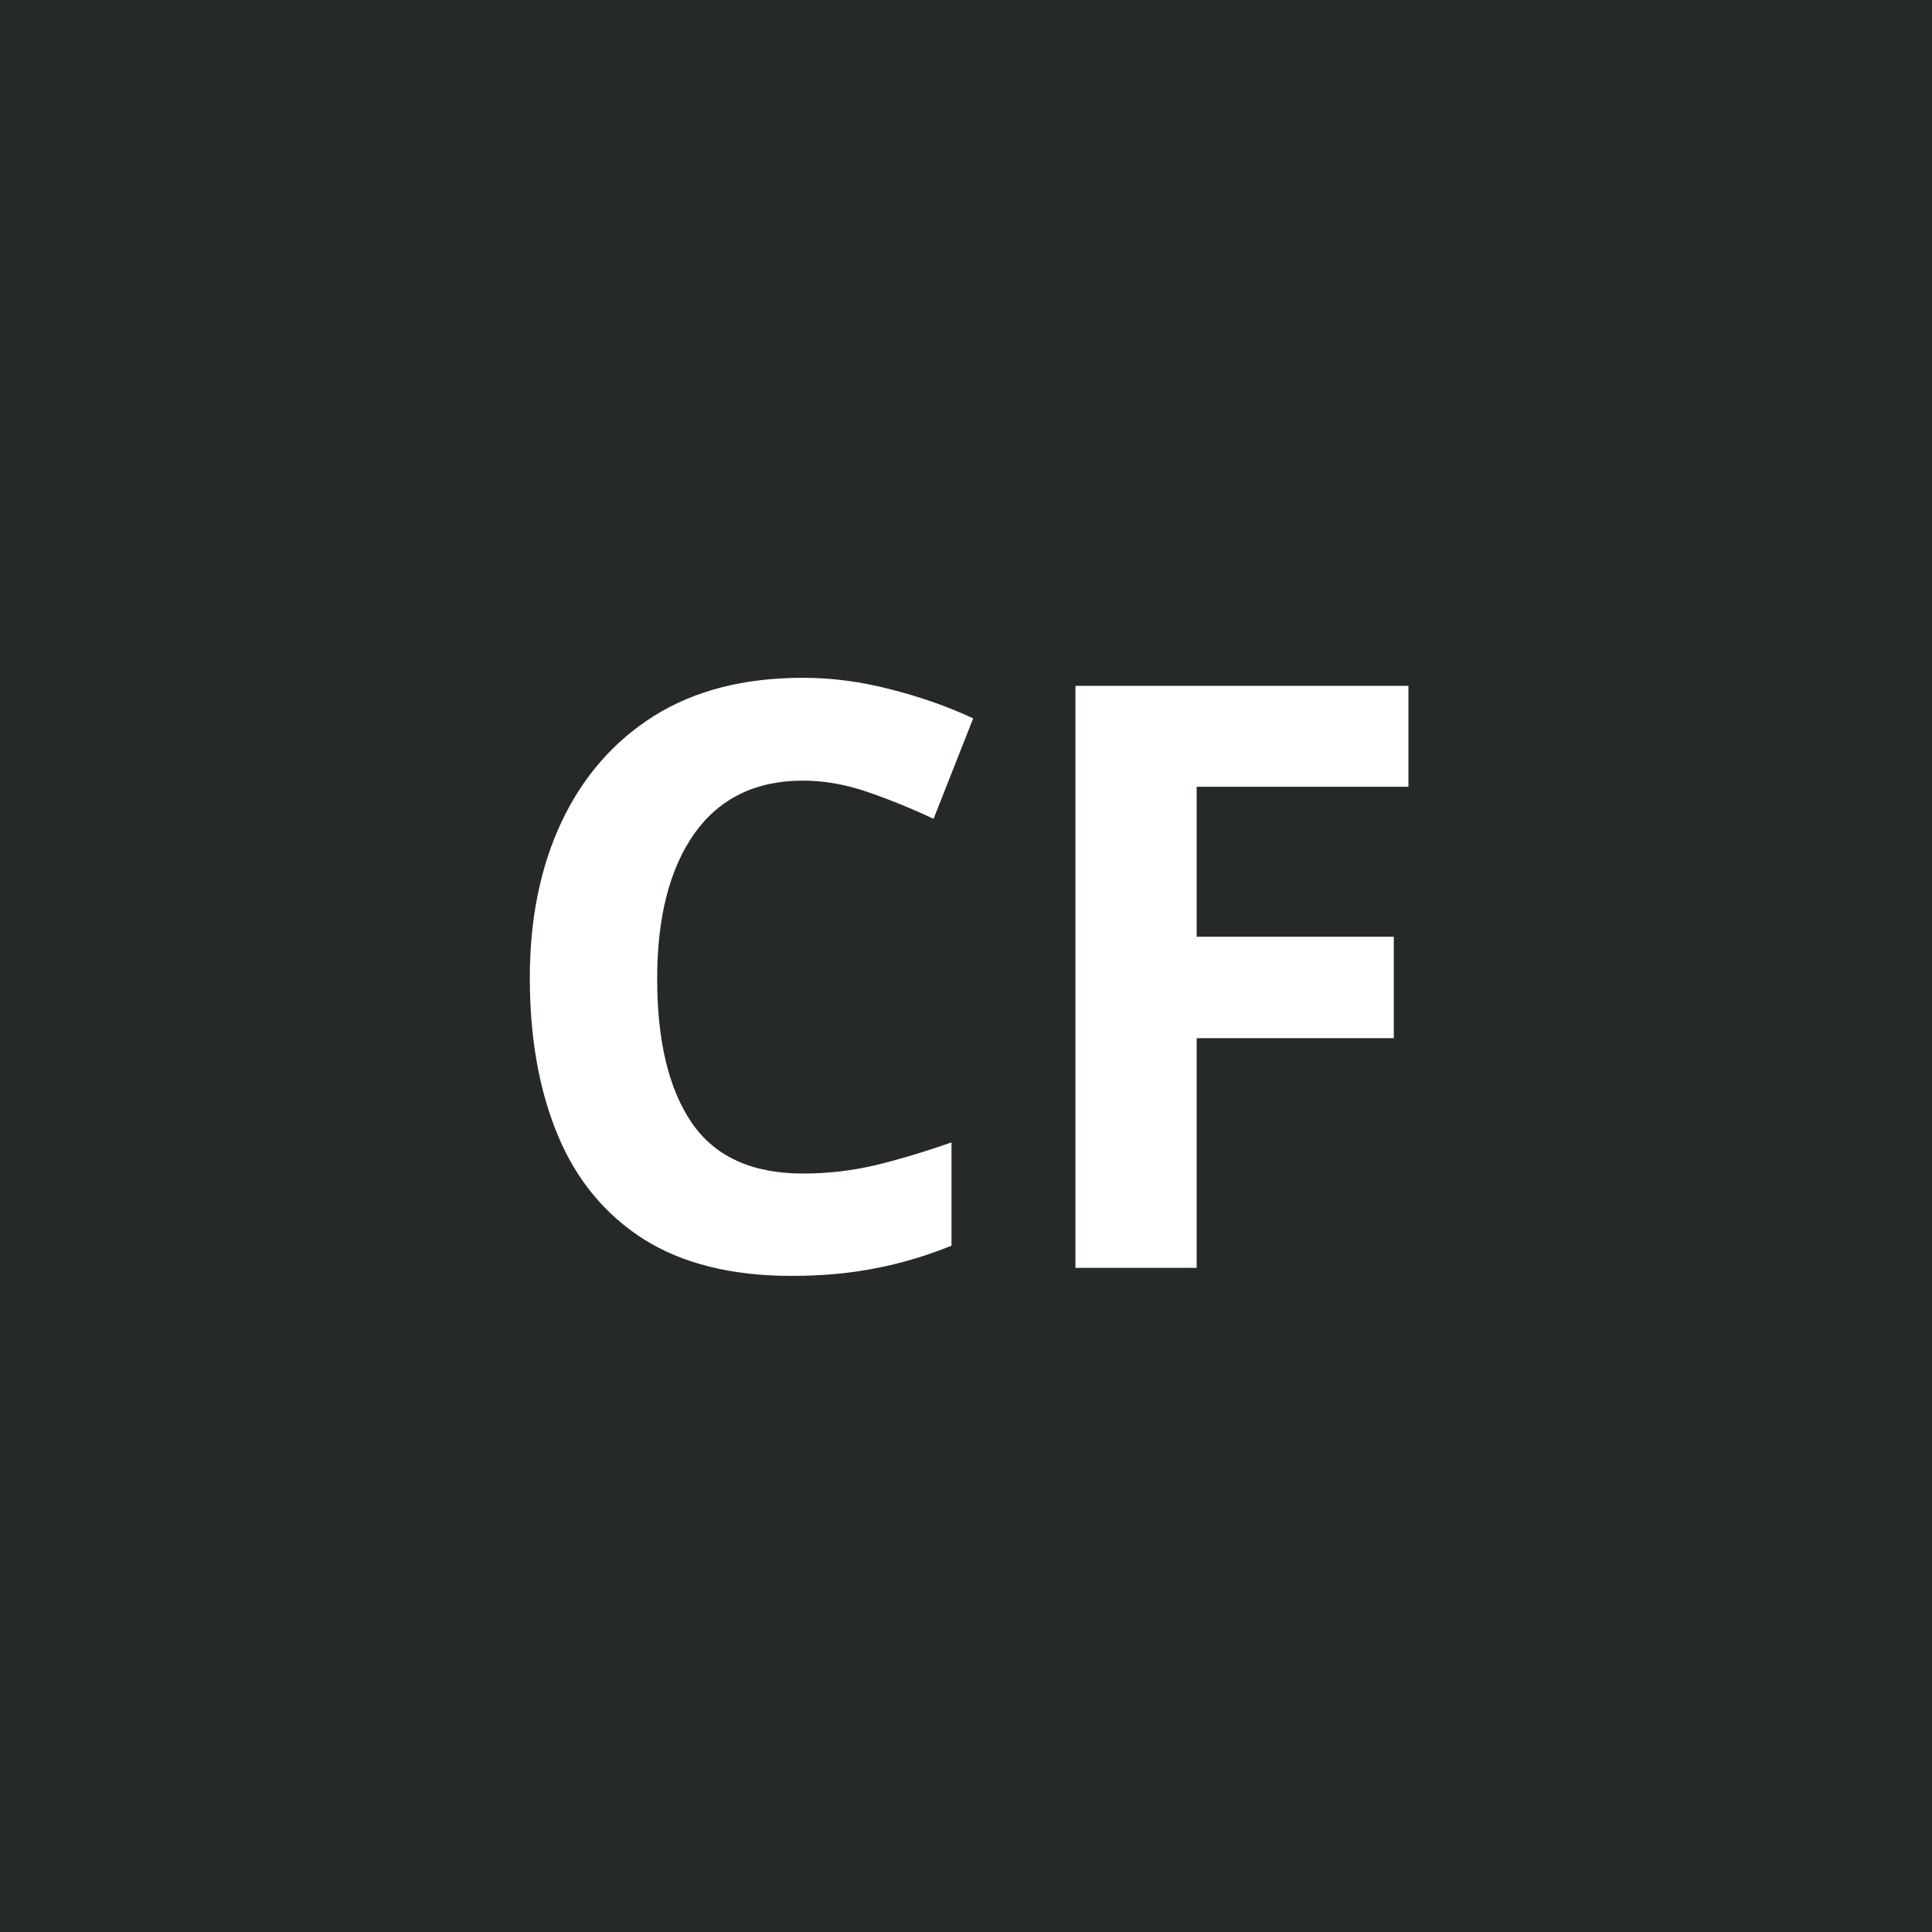
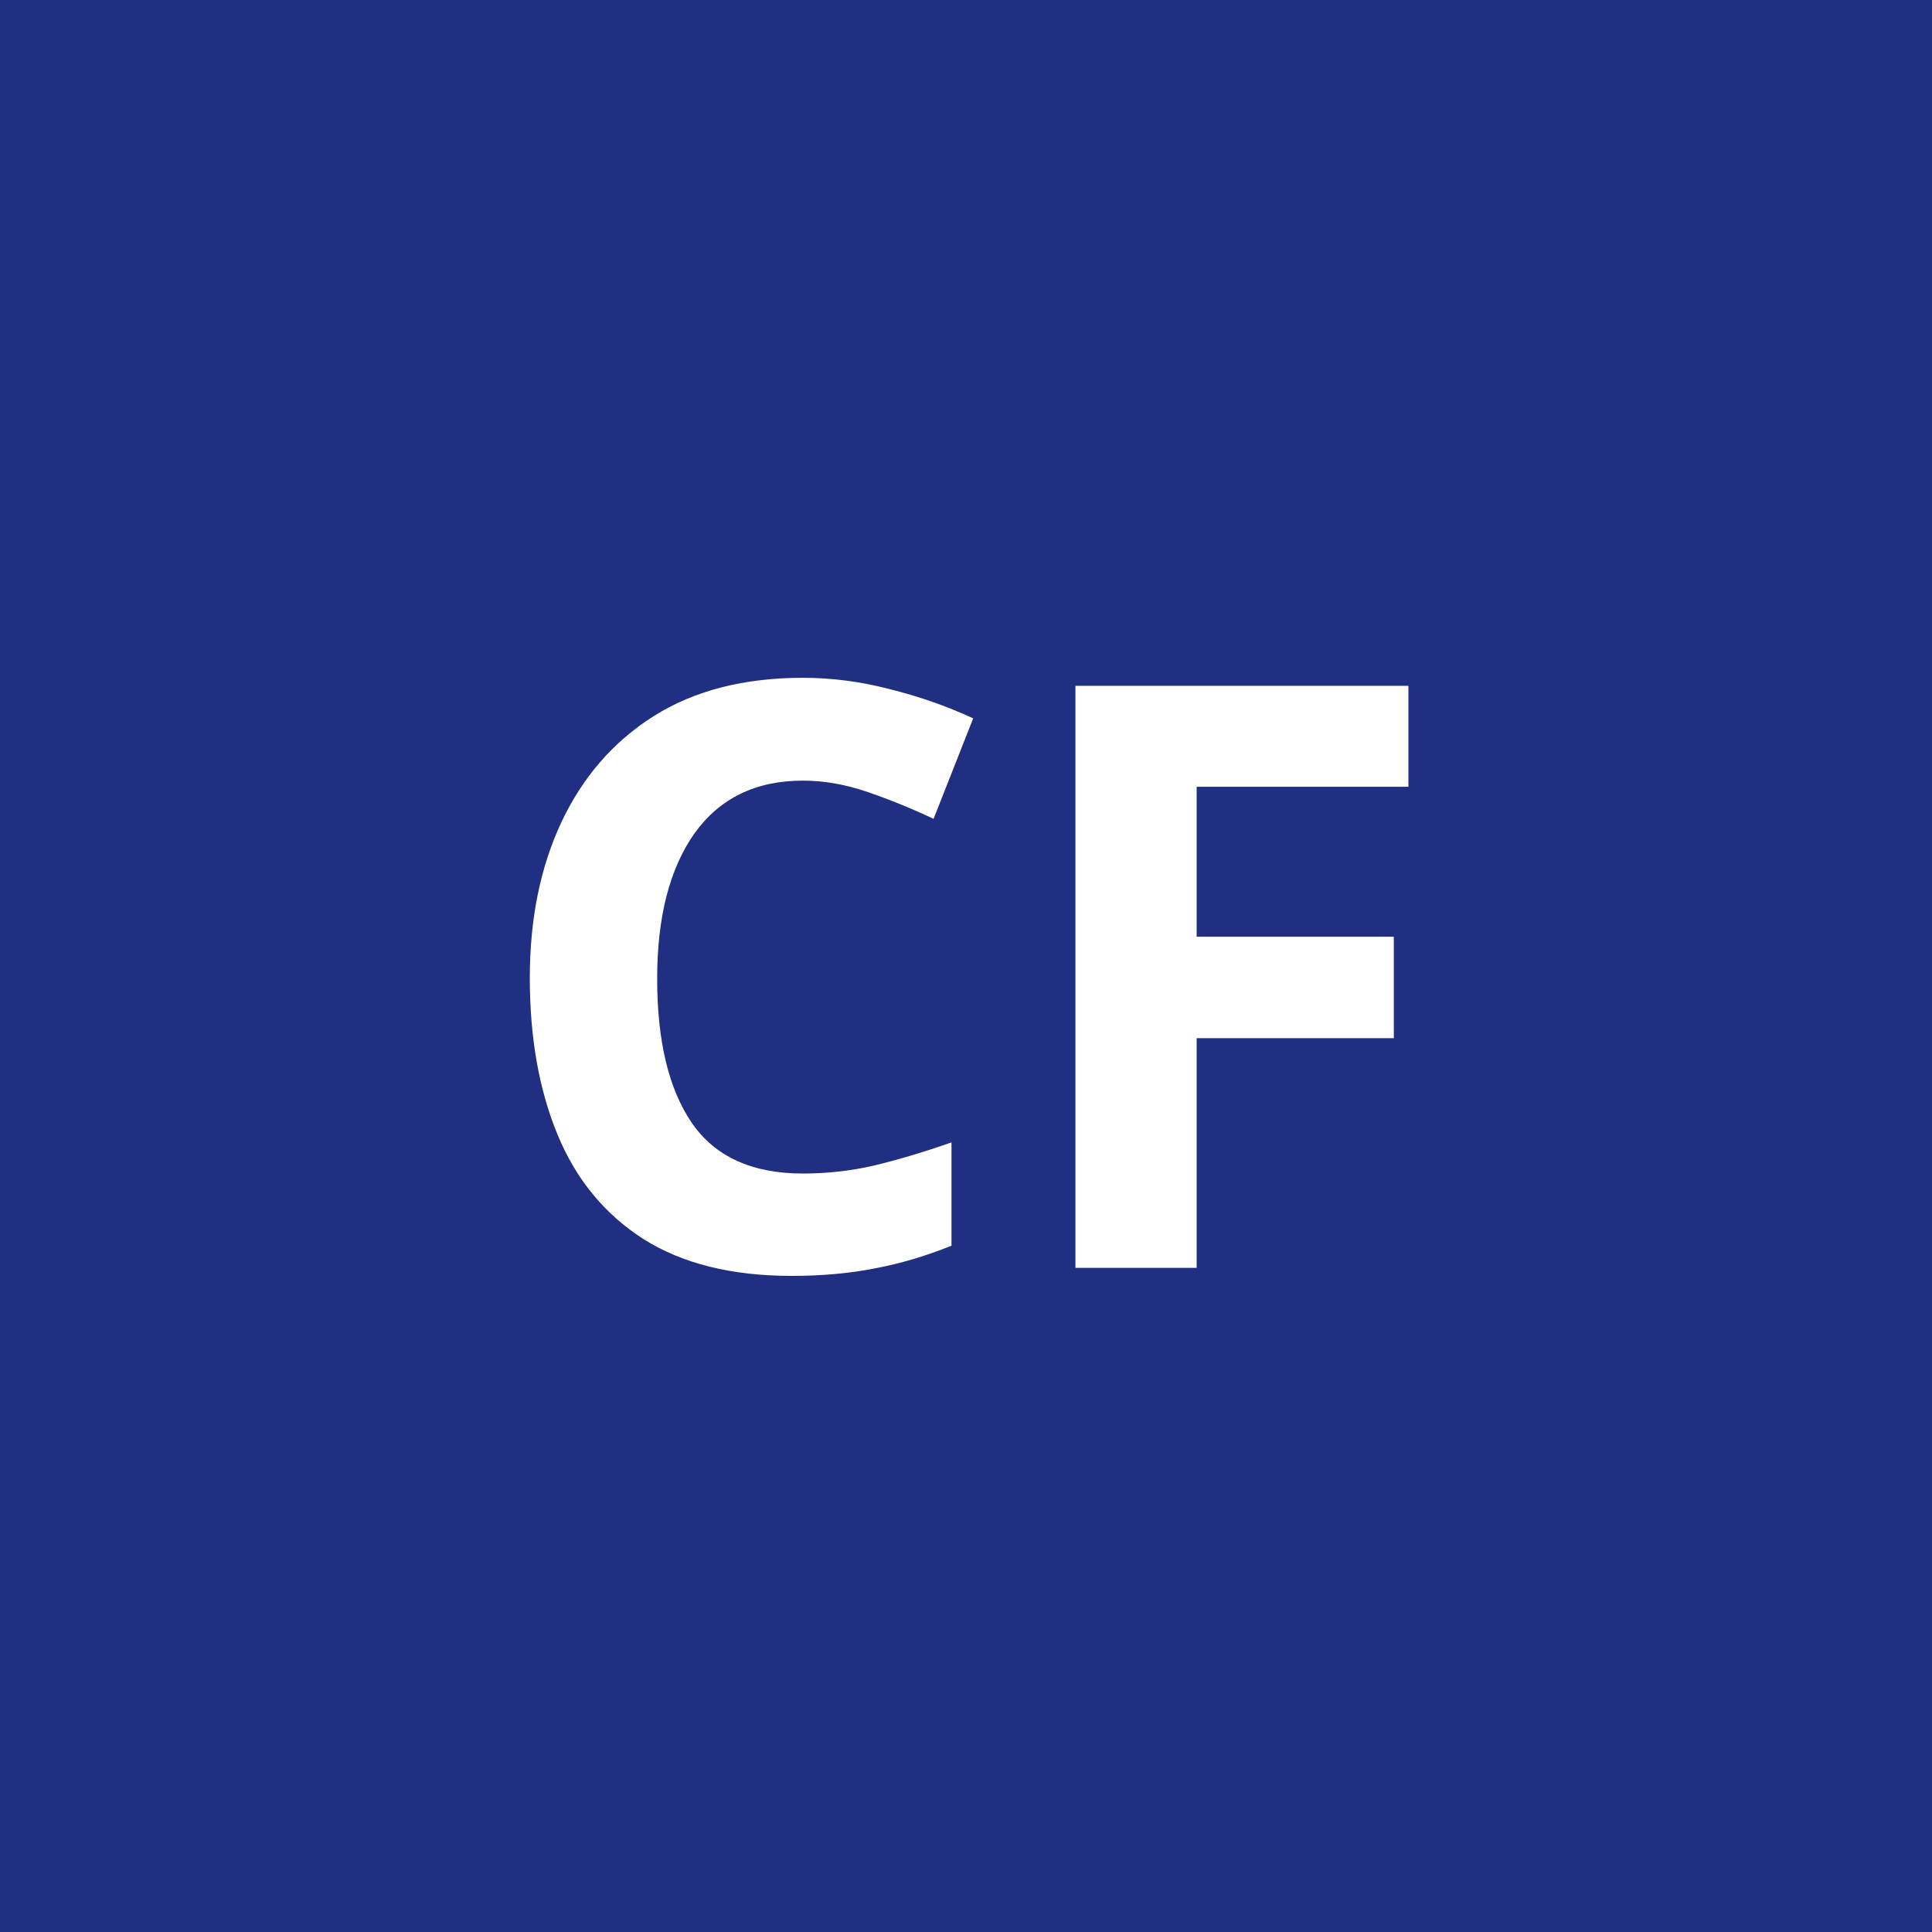
<svg xmlns="http://www.w3.org/2000/svg" viewBox="0 0 64 64">
-   <rect width="64" height="64" fill="#252a28" />
+   <rect width="64" height="64" fill="#202f82" />
  <text x="32" y="42" text-anchor="middle" font-family="sans-serif" font-weight="bold" font-size="27" fill="#fff">CF</text>
</svg>
